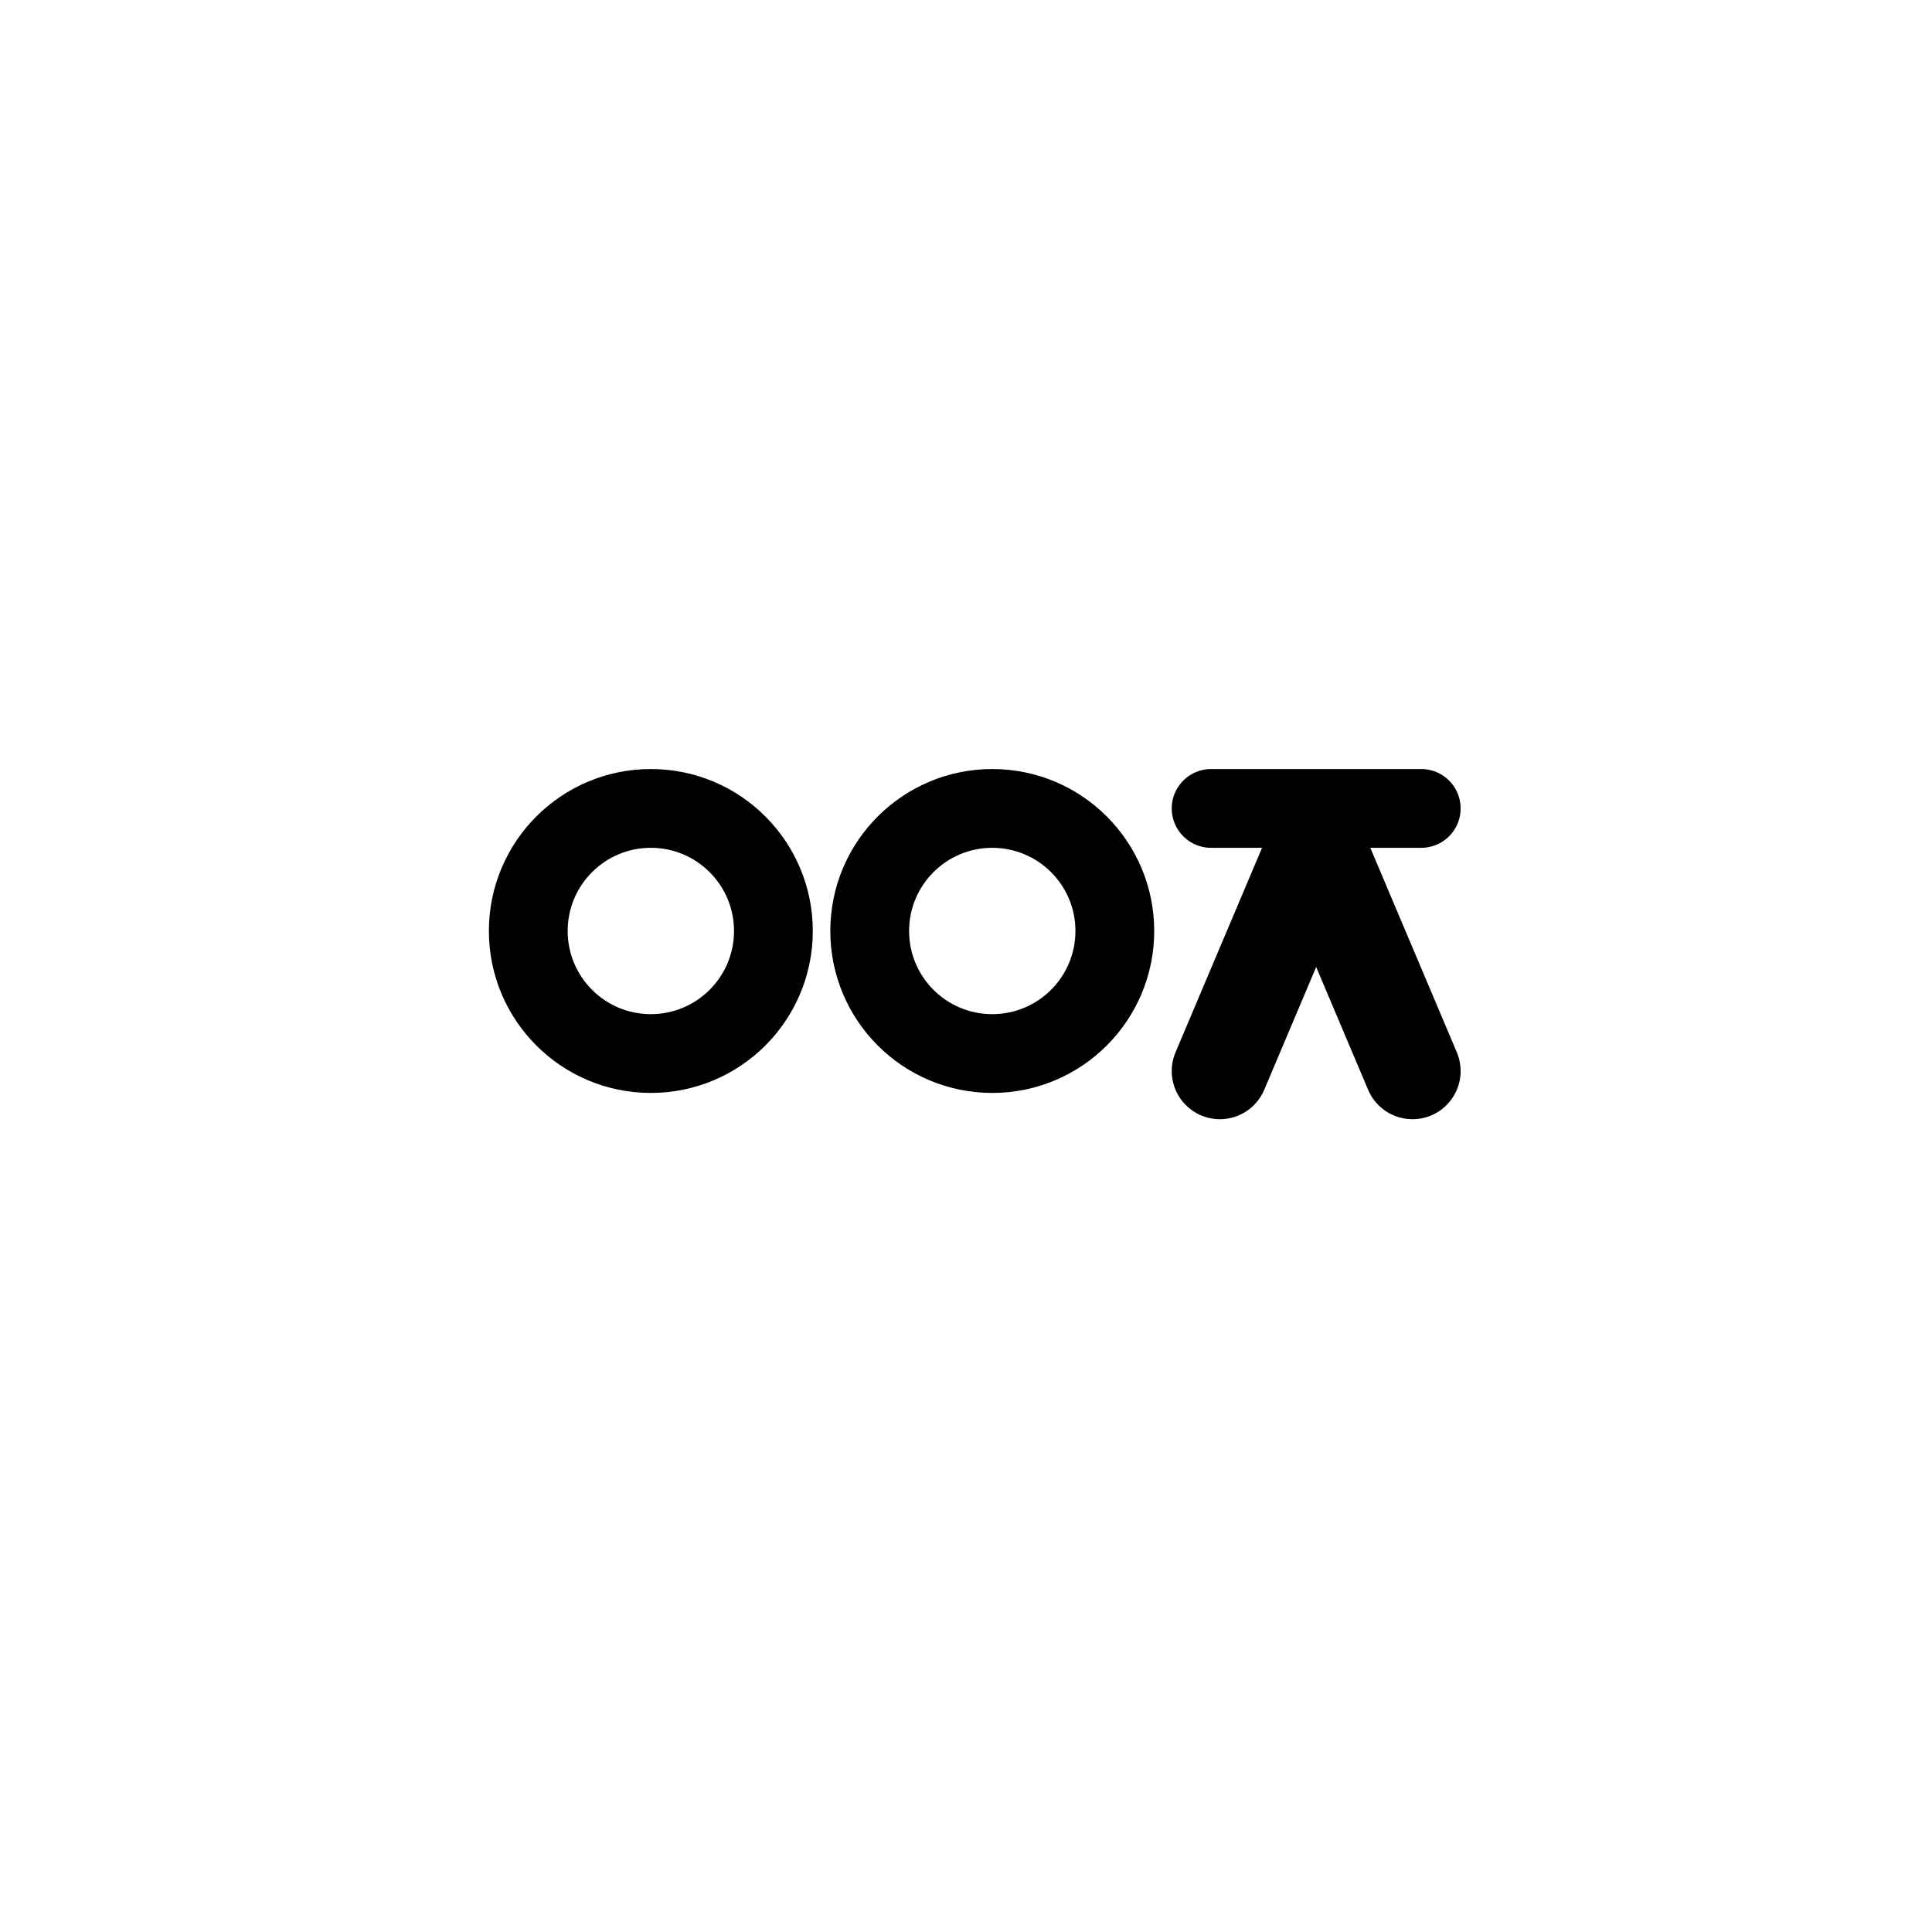
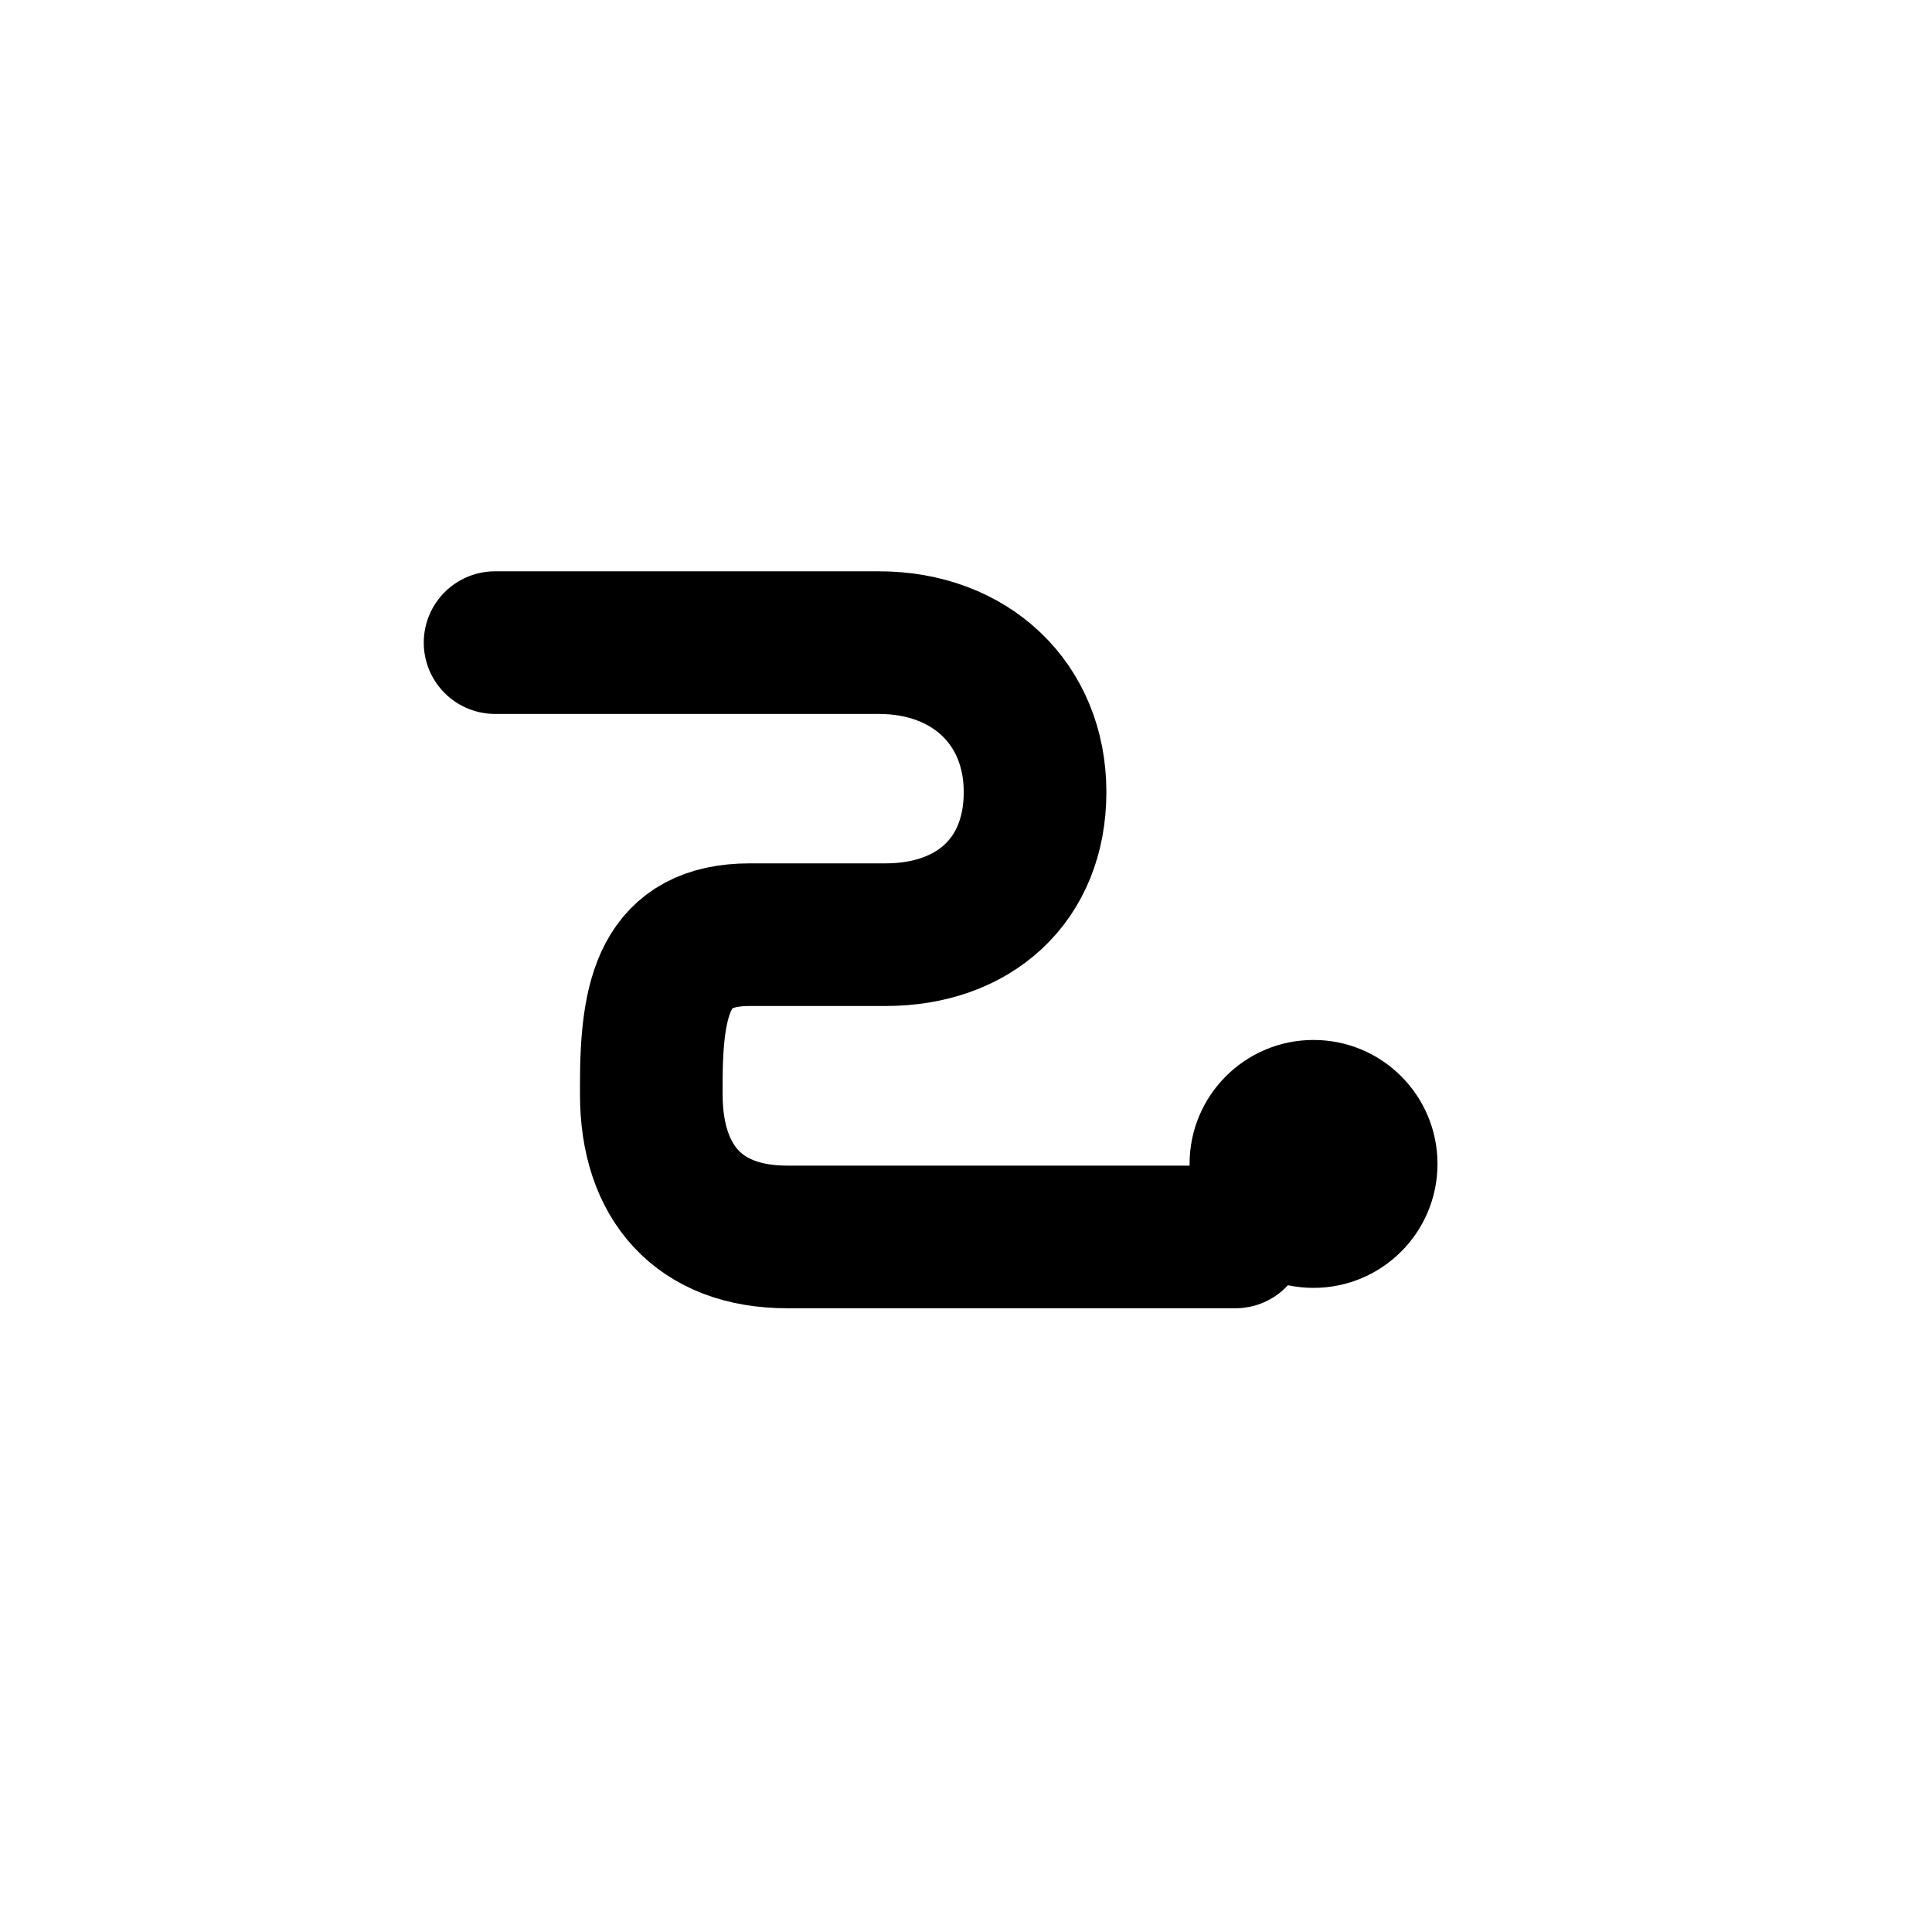
- <svg xmlns="http://www.w3.org/2000/svg" viewBox="0 0 64 64">
-   <g transform="translate(13.44 13.44) scale(0.58)">
-     <circle cx="14" cy="30" r="7" fill="none" stroke="#000000" stroke-width="4.5" />
-     <circle cx="33.5" cy="30" r="7" fill="none" stroke="#000000" stroke-width="4.5" />
-     <path d="M46 23H58" fill="none" stroke="#000000" stroke-width="4.5" stroke-linecap="round" />
-     <path d="M52 25L46.5 38M52 25L57.5 38" fill="none" stroke="#000000" stroke-width="5.5" stroke-linecap="round" stroke-linejoin="round" />
+ <svg xmlns="http://www.w3.org/2000/svg" version="1.1" width="1024" height="1024" viewBox="0 0 1024 1024" role="img" aria-labelledby="title desc">
+   <g transform="translate(86 94) scale(1.8)">
+     <path d="M98 137 H211 C238 137 257 155 257 181 C257 207 239 223 213 223 H173 C148 223 144 241 144 267 V270 C144 296 158 312 184 312 H316" fill="none" stroke="#000000" stroke-width="42" stroke-linecap="round" stroke-linejoin="round" />
+     <circle cx="339" cy="290.5" r="36.5" fill="#000000" />
+     <circle cx="339" cy="290.5" r="17" fill="#000000" />
  </g>
</svg>
